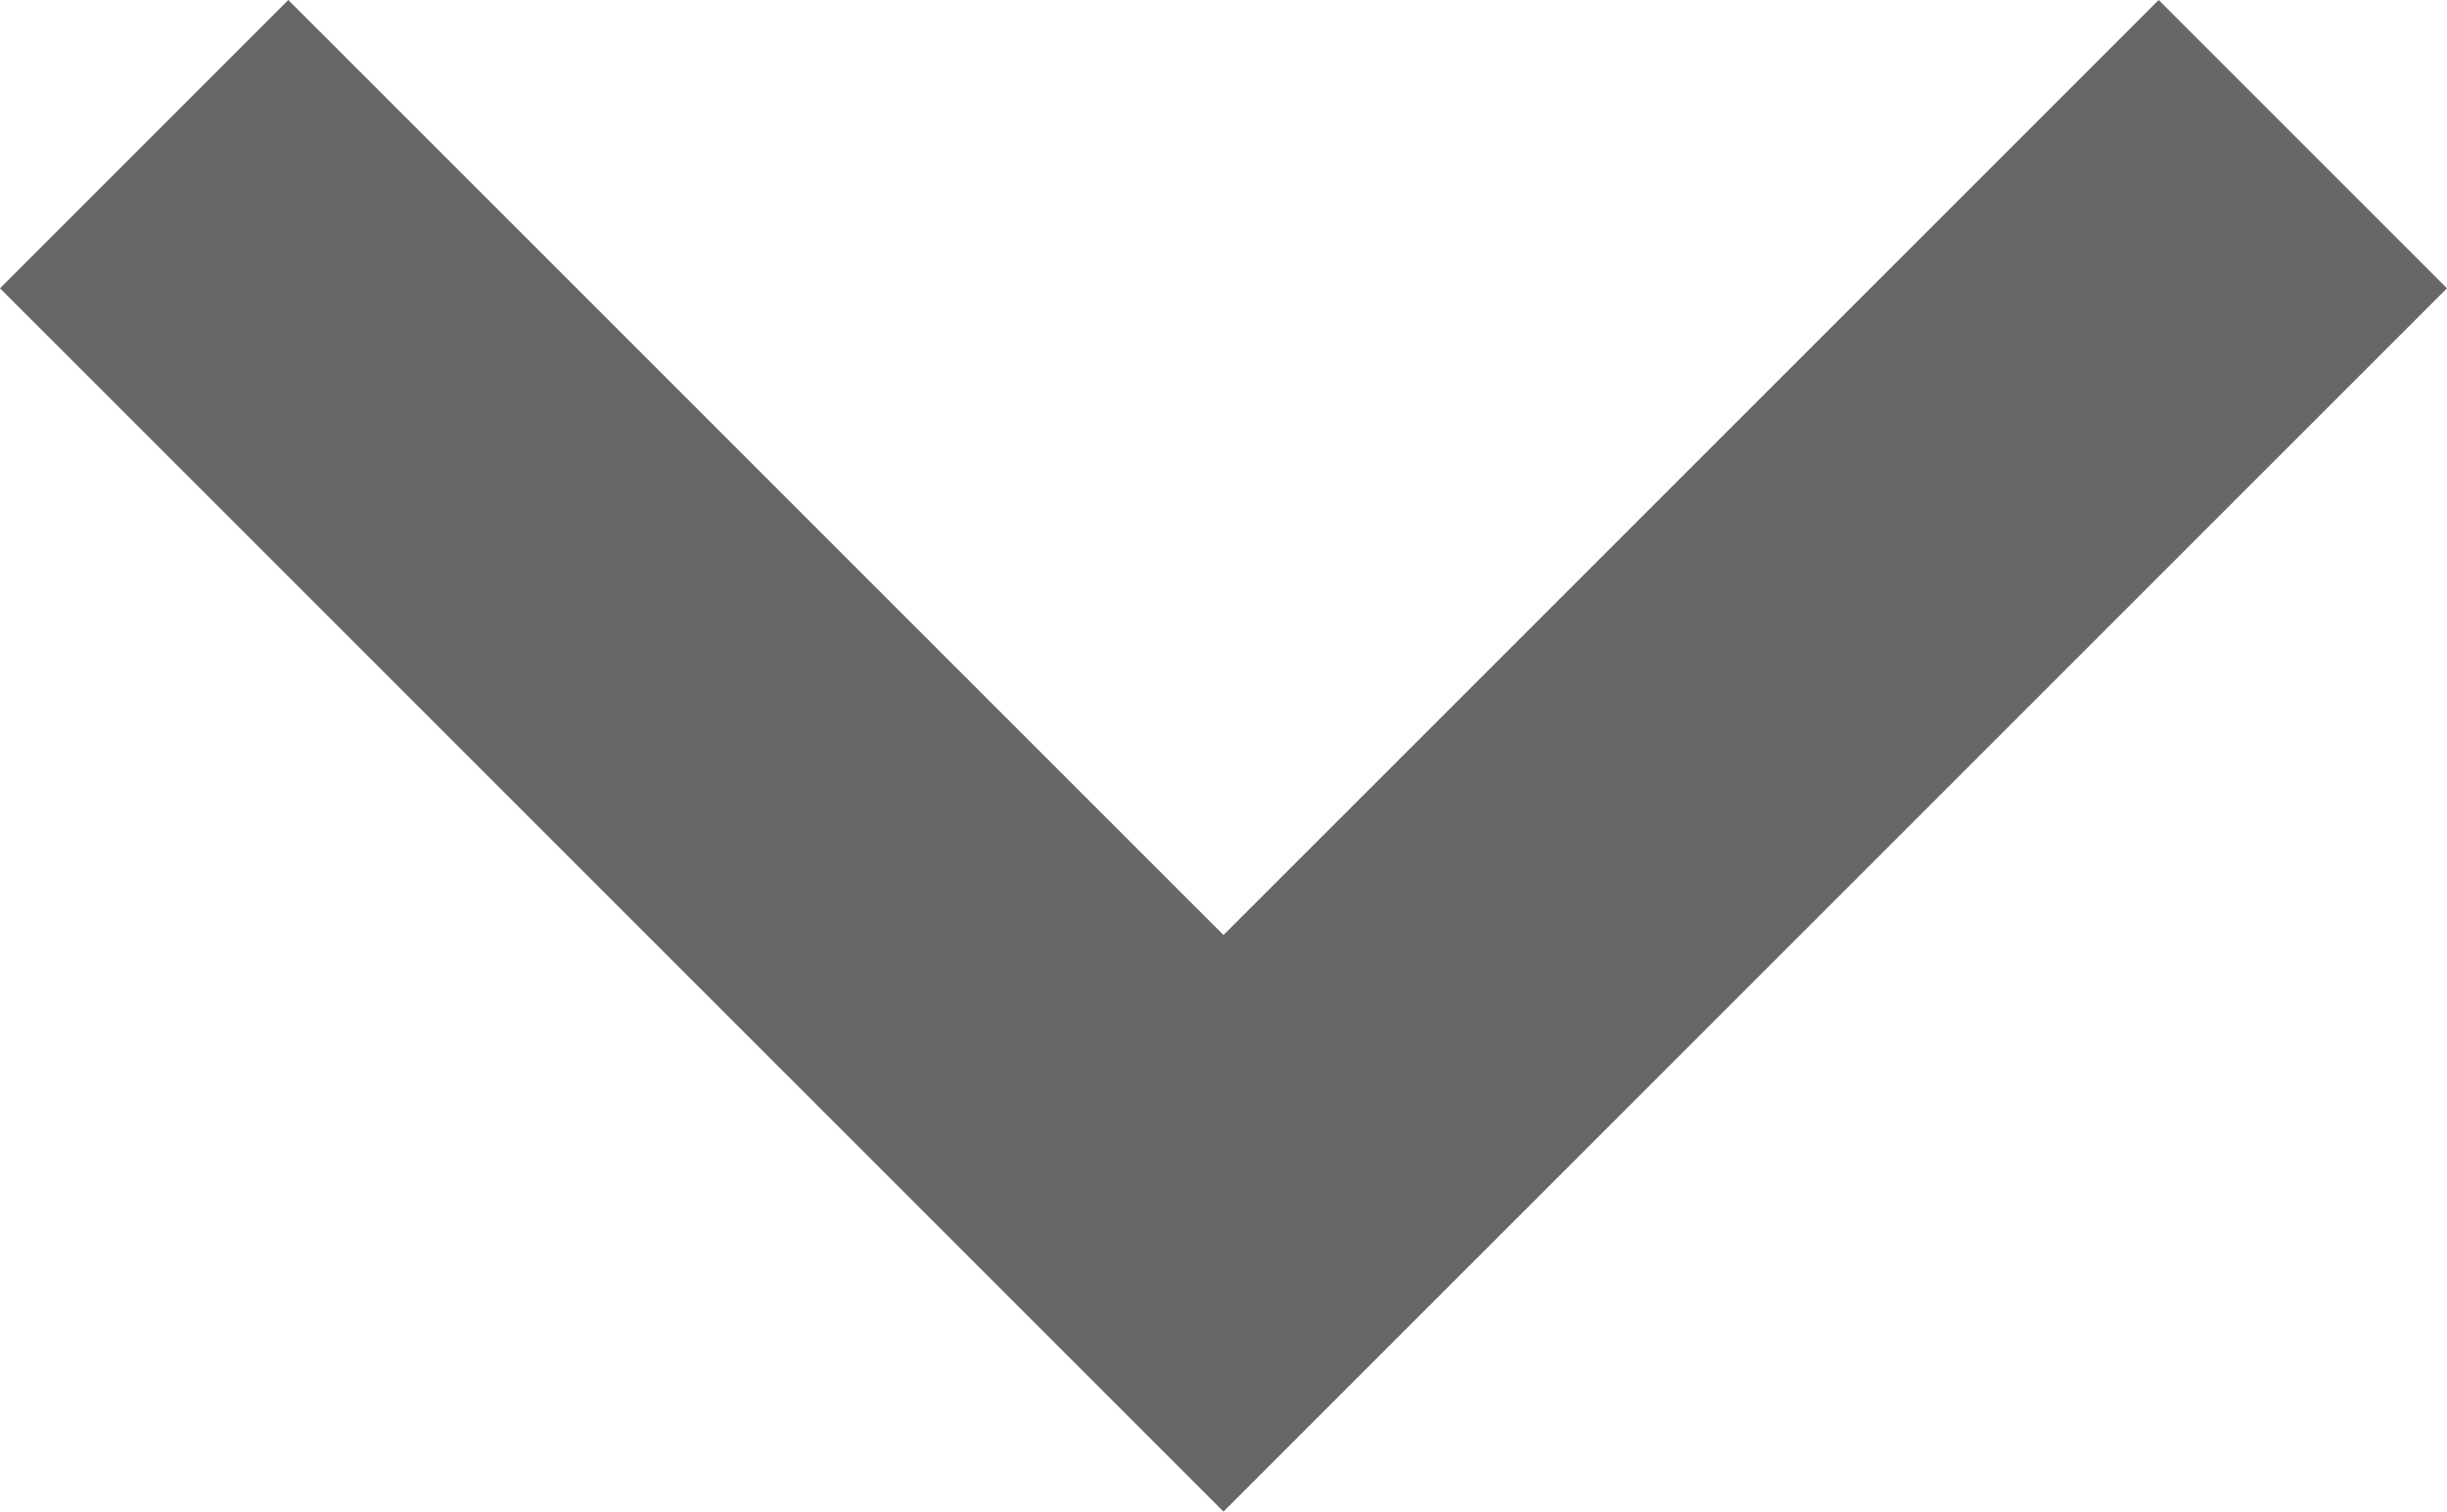
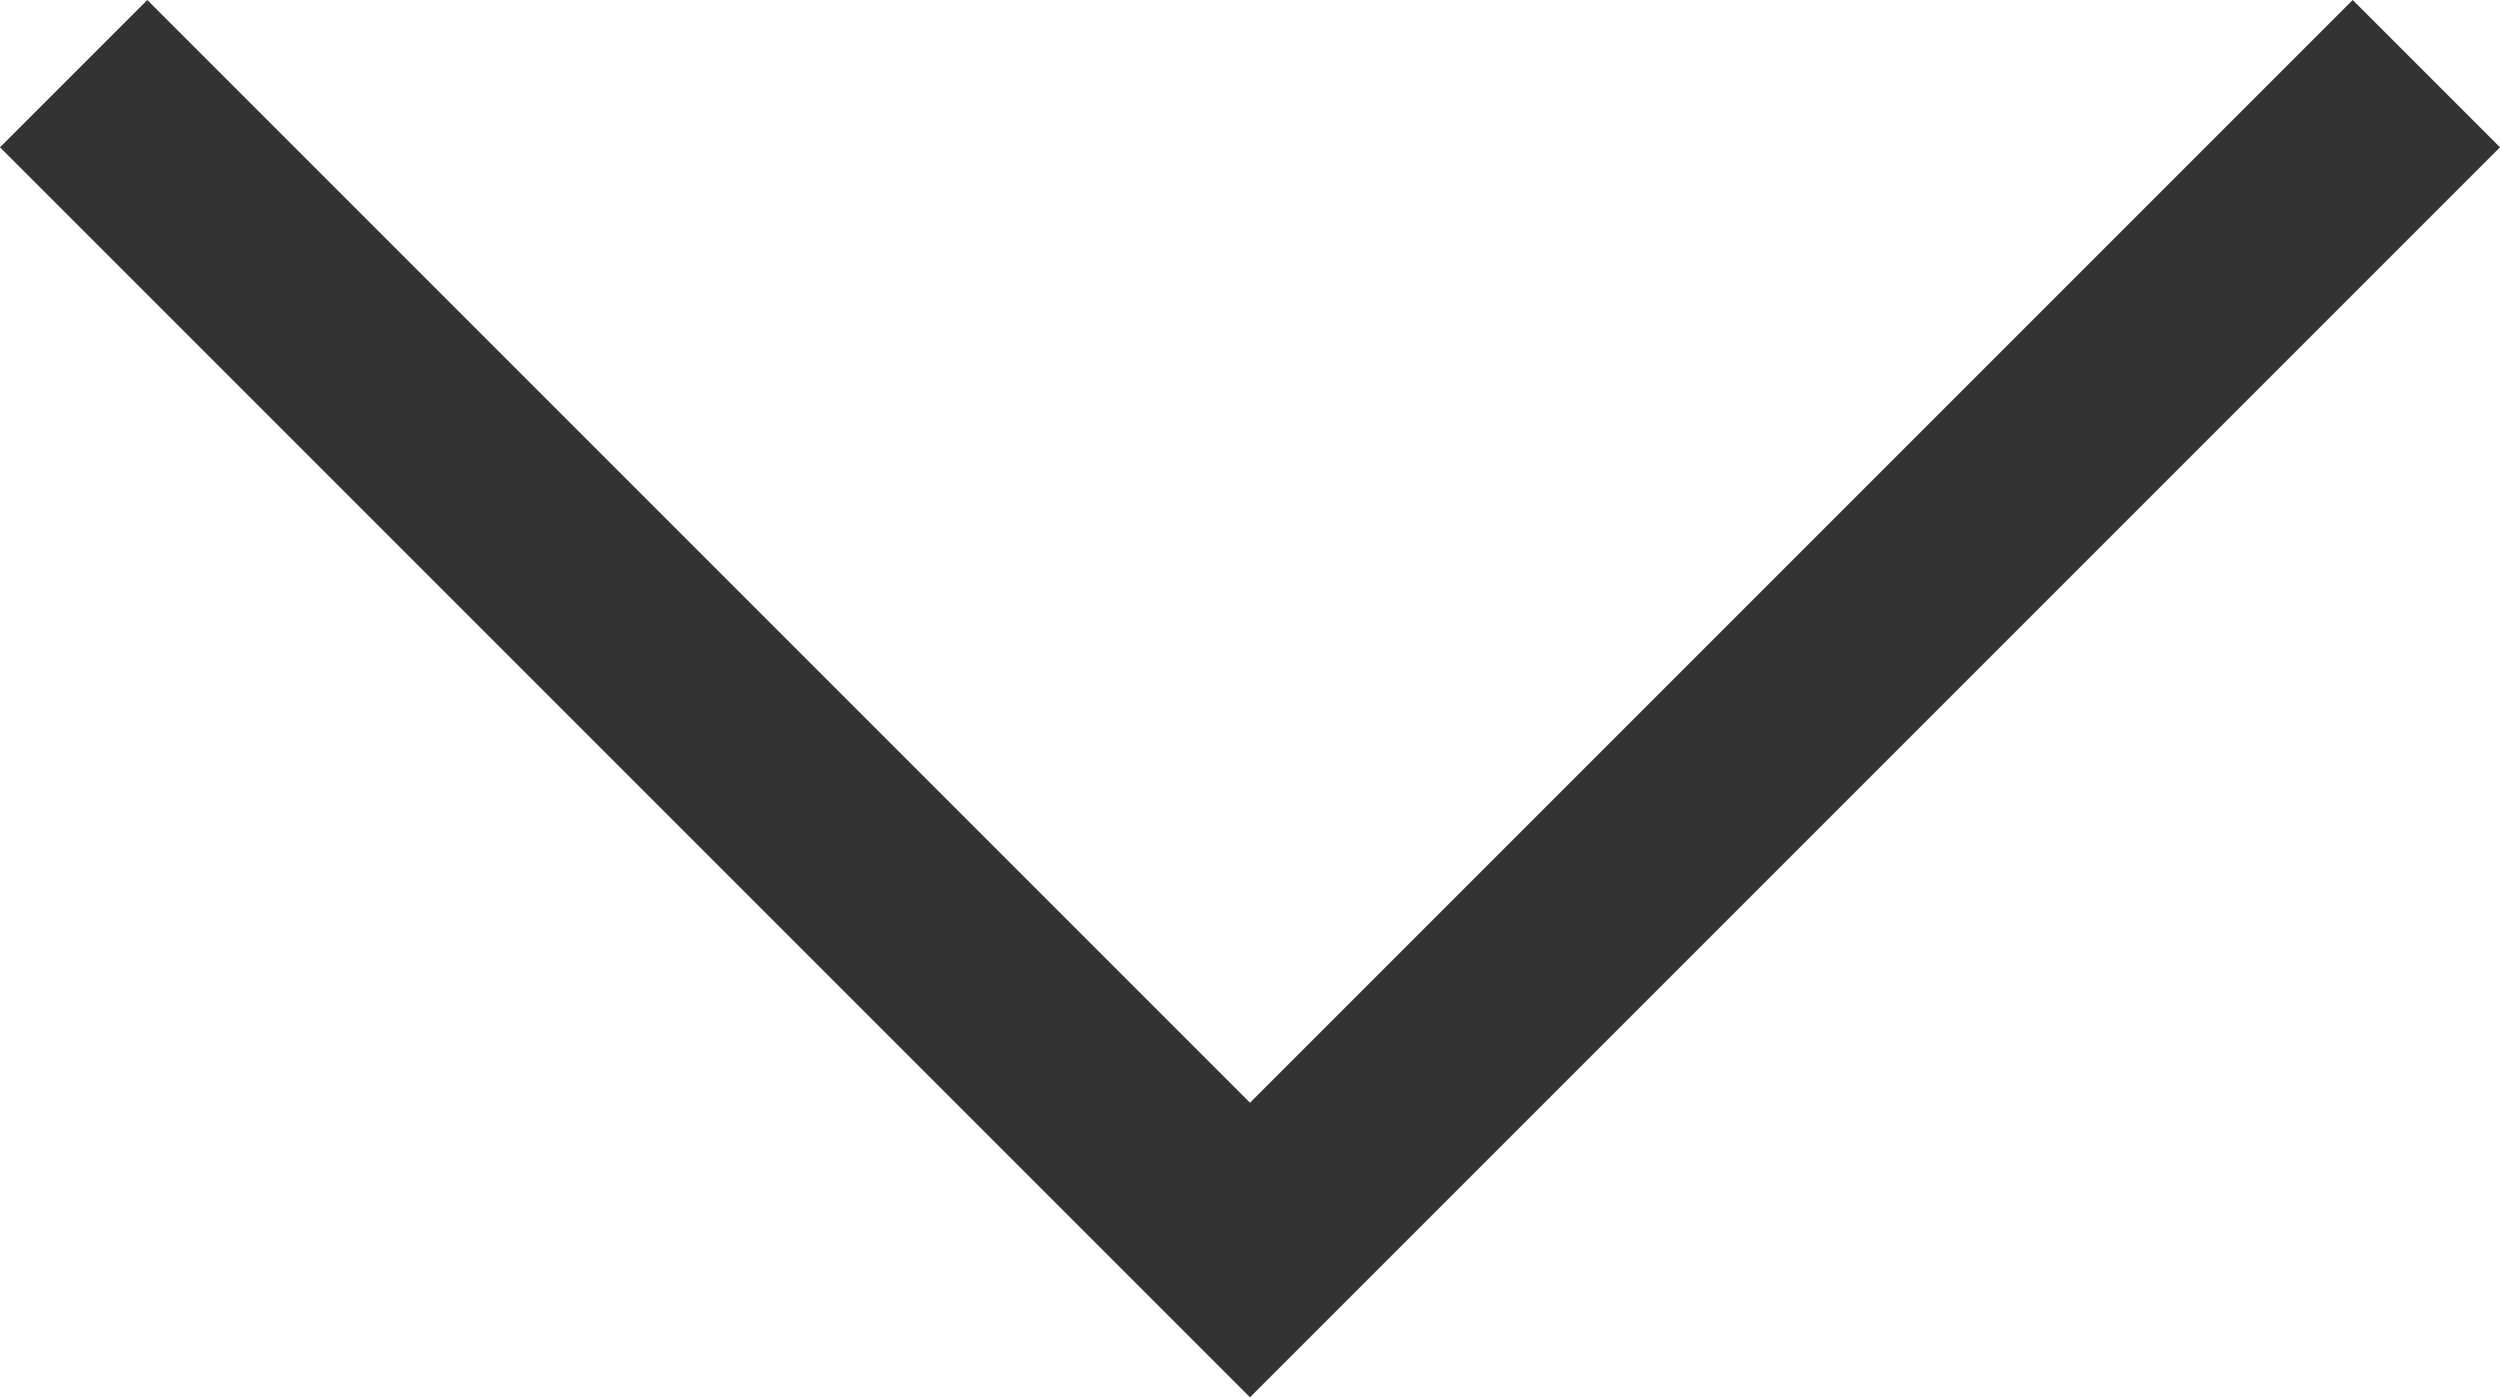
- <svg xmlns="http://www.w3.org/2000/svg" version="1.1" id="Слой_1" x="0px" y="0px" width="12px" height="7.414px" viewBox="0 0 12 7.414" enable-background="new 0 0 12 7.414" xml:space="preserve">
-   <polygon fill="#676767" points="6,7.414 0,1.414 1.414,0 6,4.586 10.586,0 12,1.414 " />
+ <svg xmlns="http://www.w3.org/2000/svg" version="1.1" id="Слой_1" x="0px" y="0px" width="12px" height="6.707px" viewBox="0 0 12 6.707" enable-background="new 0 0 12 6.707" xml:space="preserve">
+   <polygon fill="#333333" points="6,6.707 0,0.707 0.707,0 6,5.293 11.293,0 12,0.707 " />
</svg>
